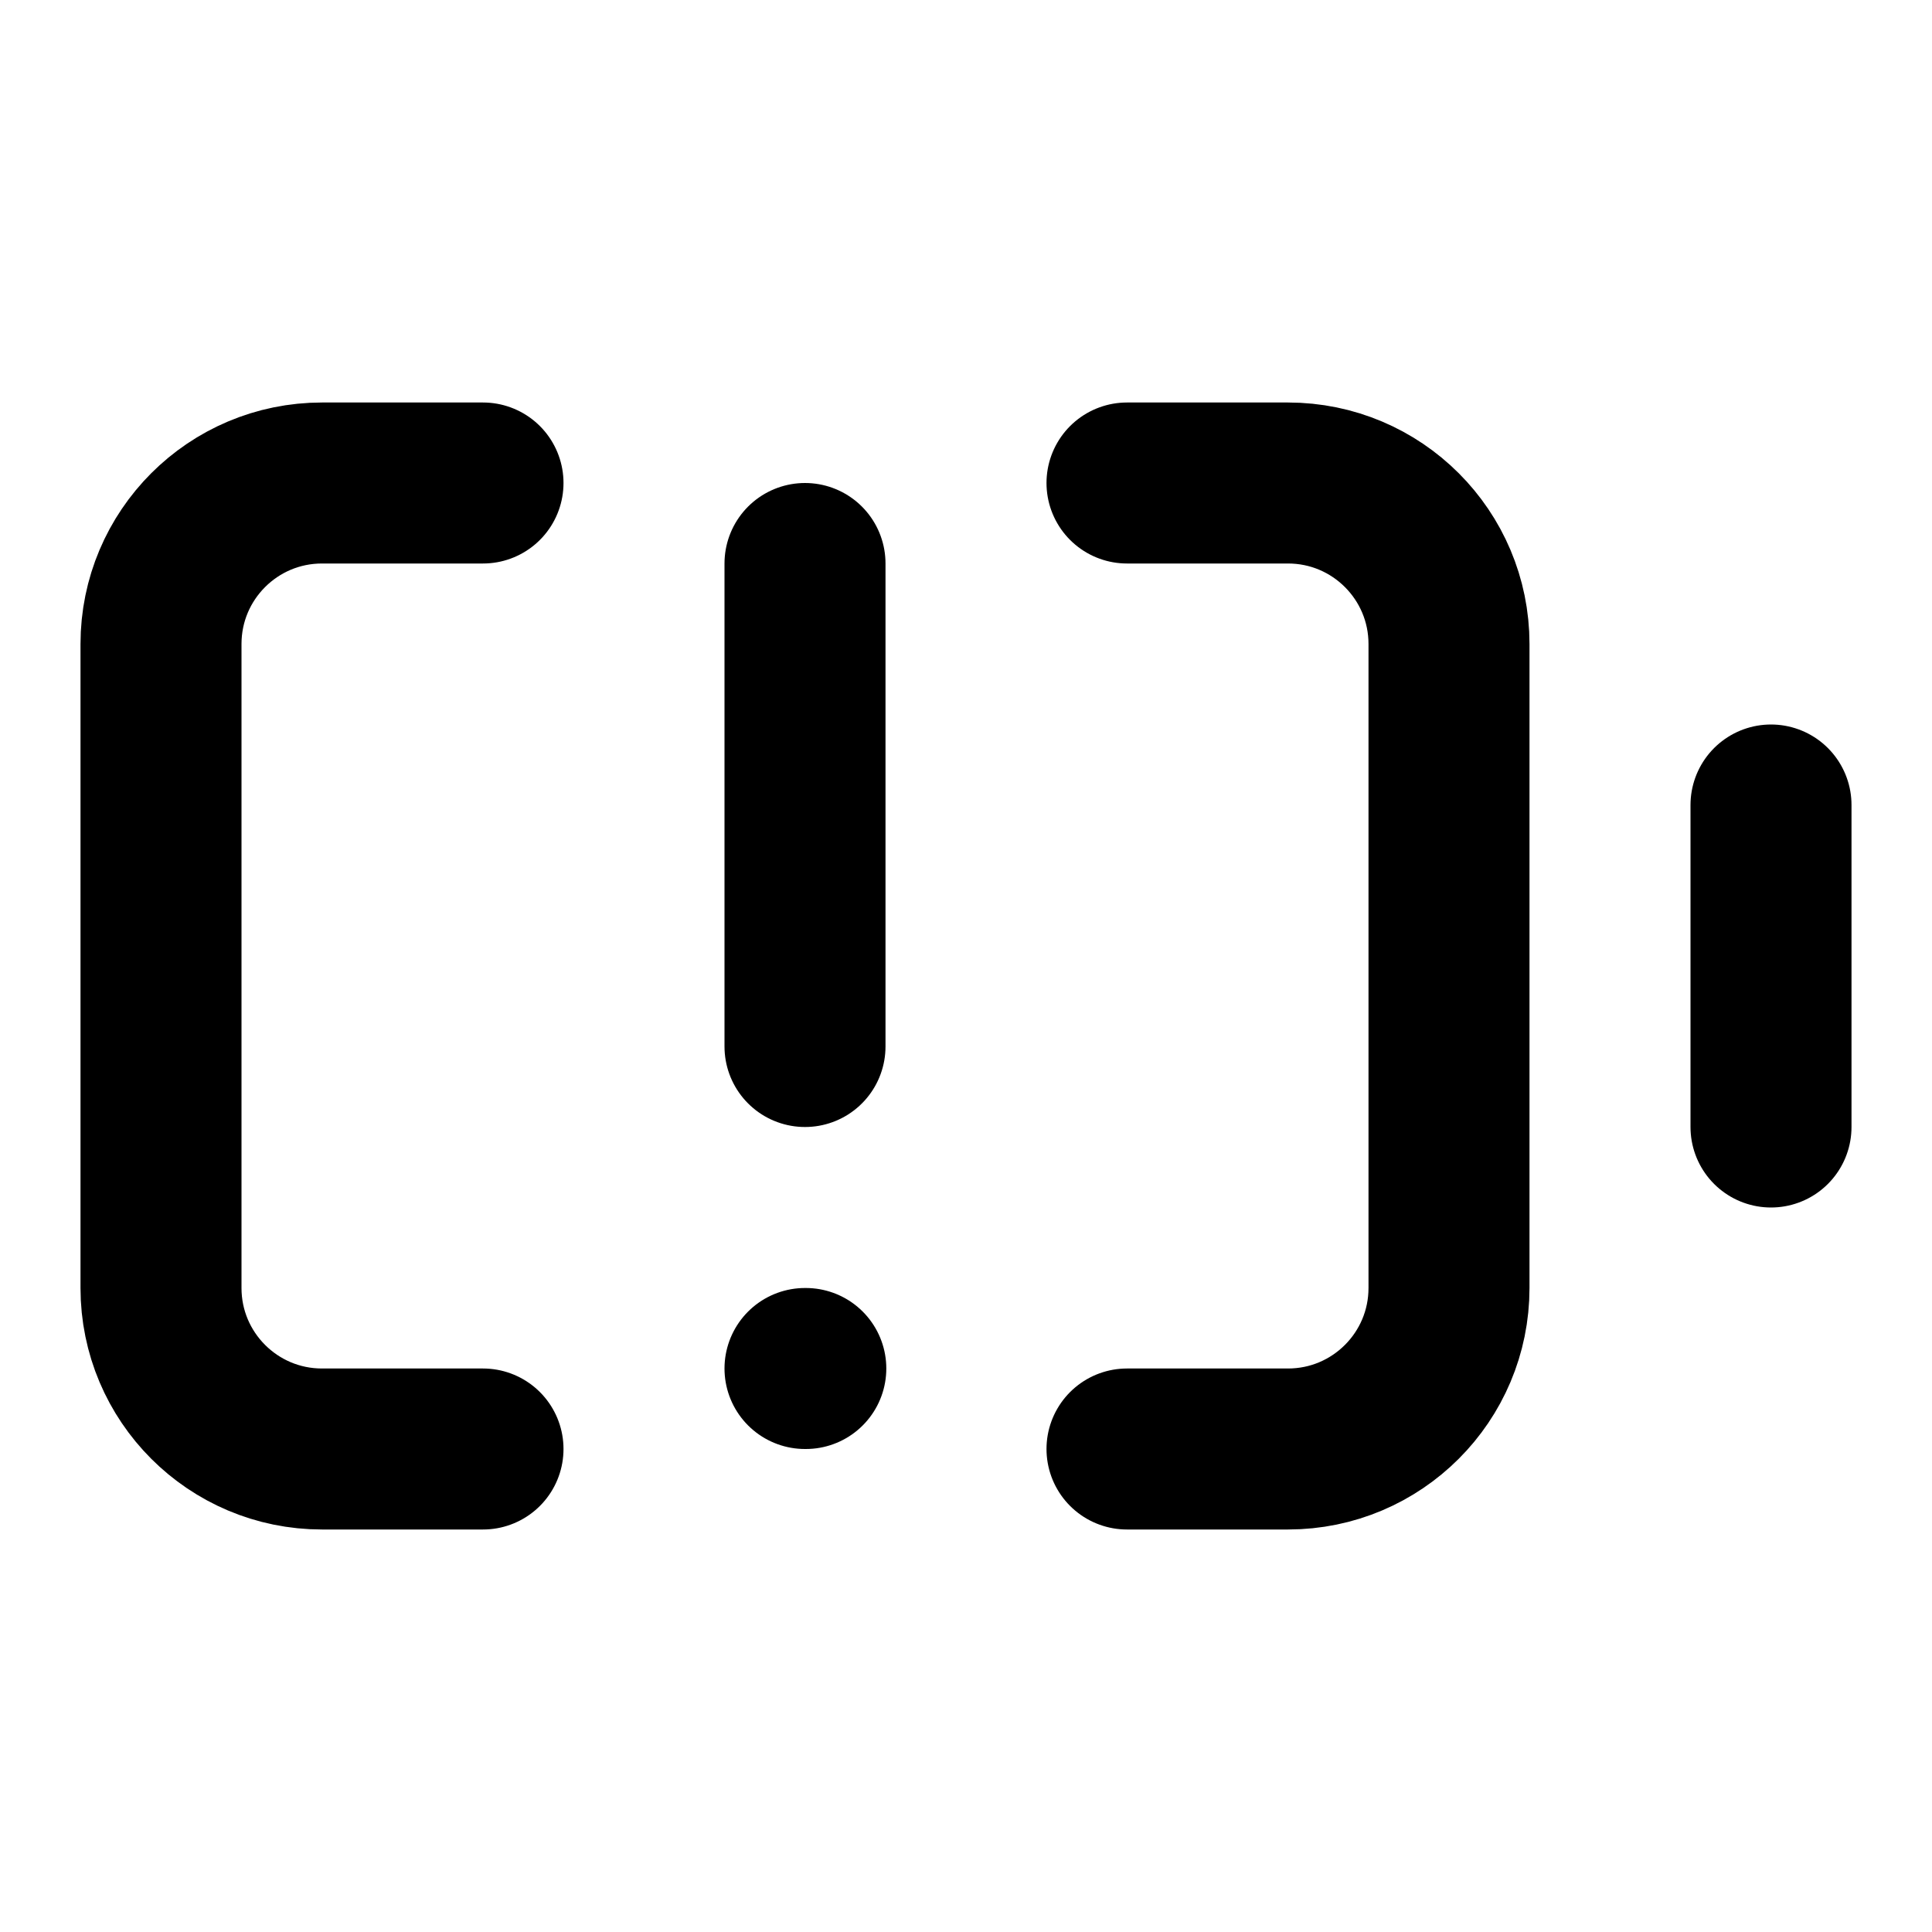
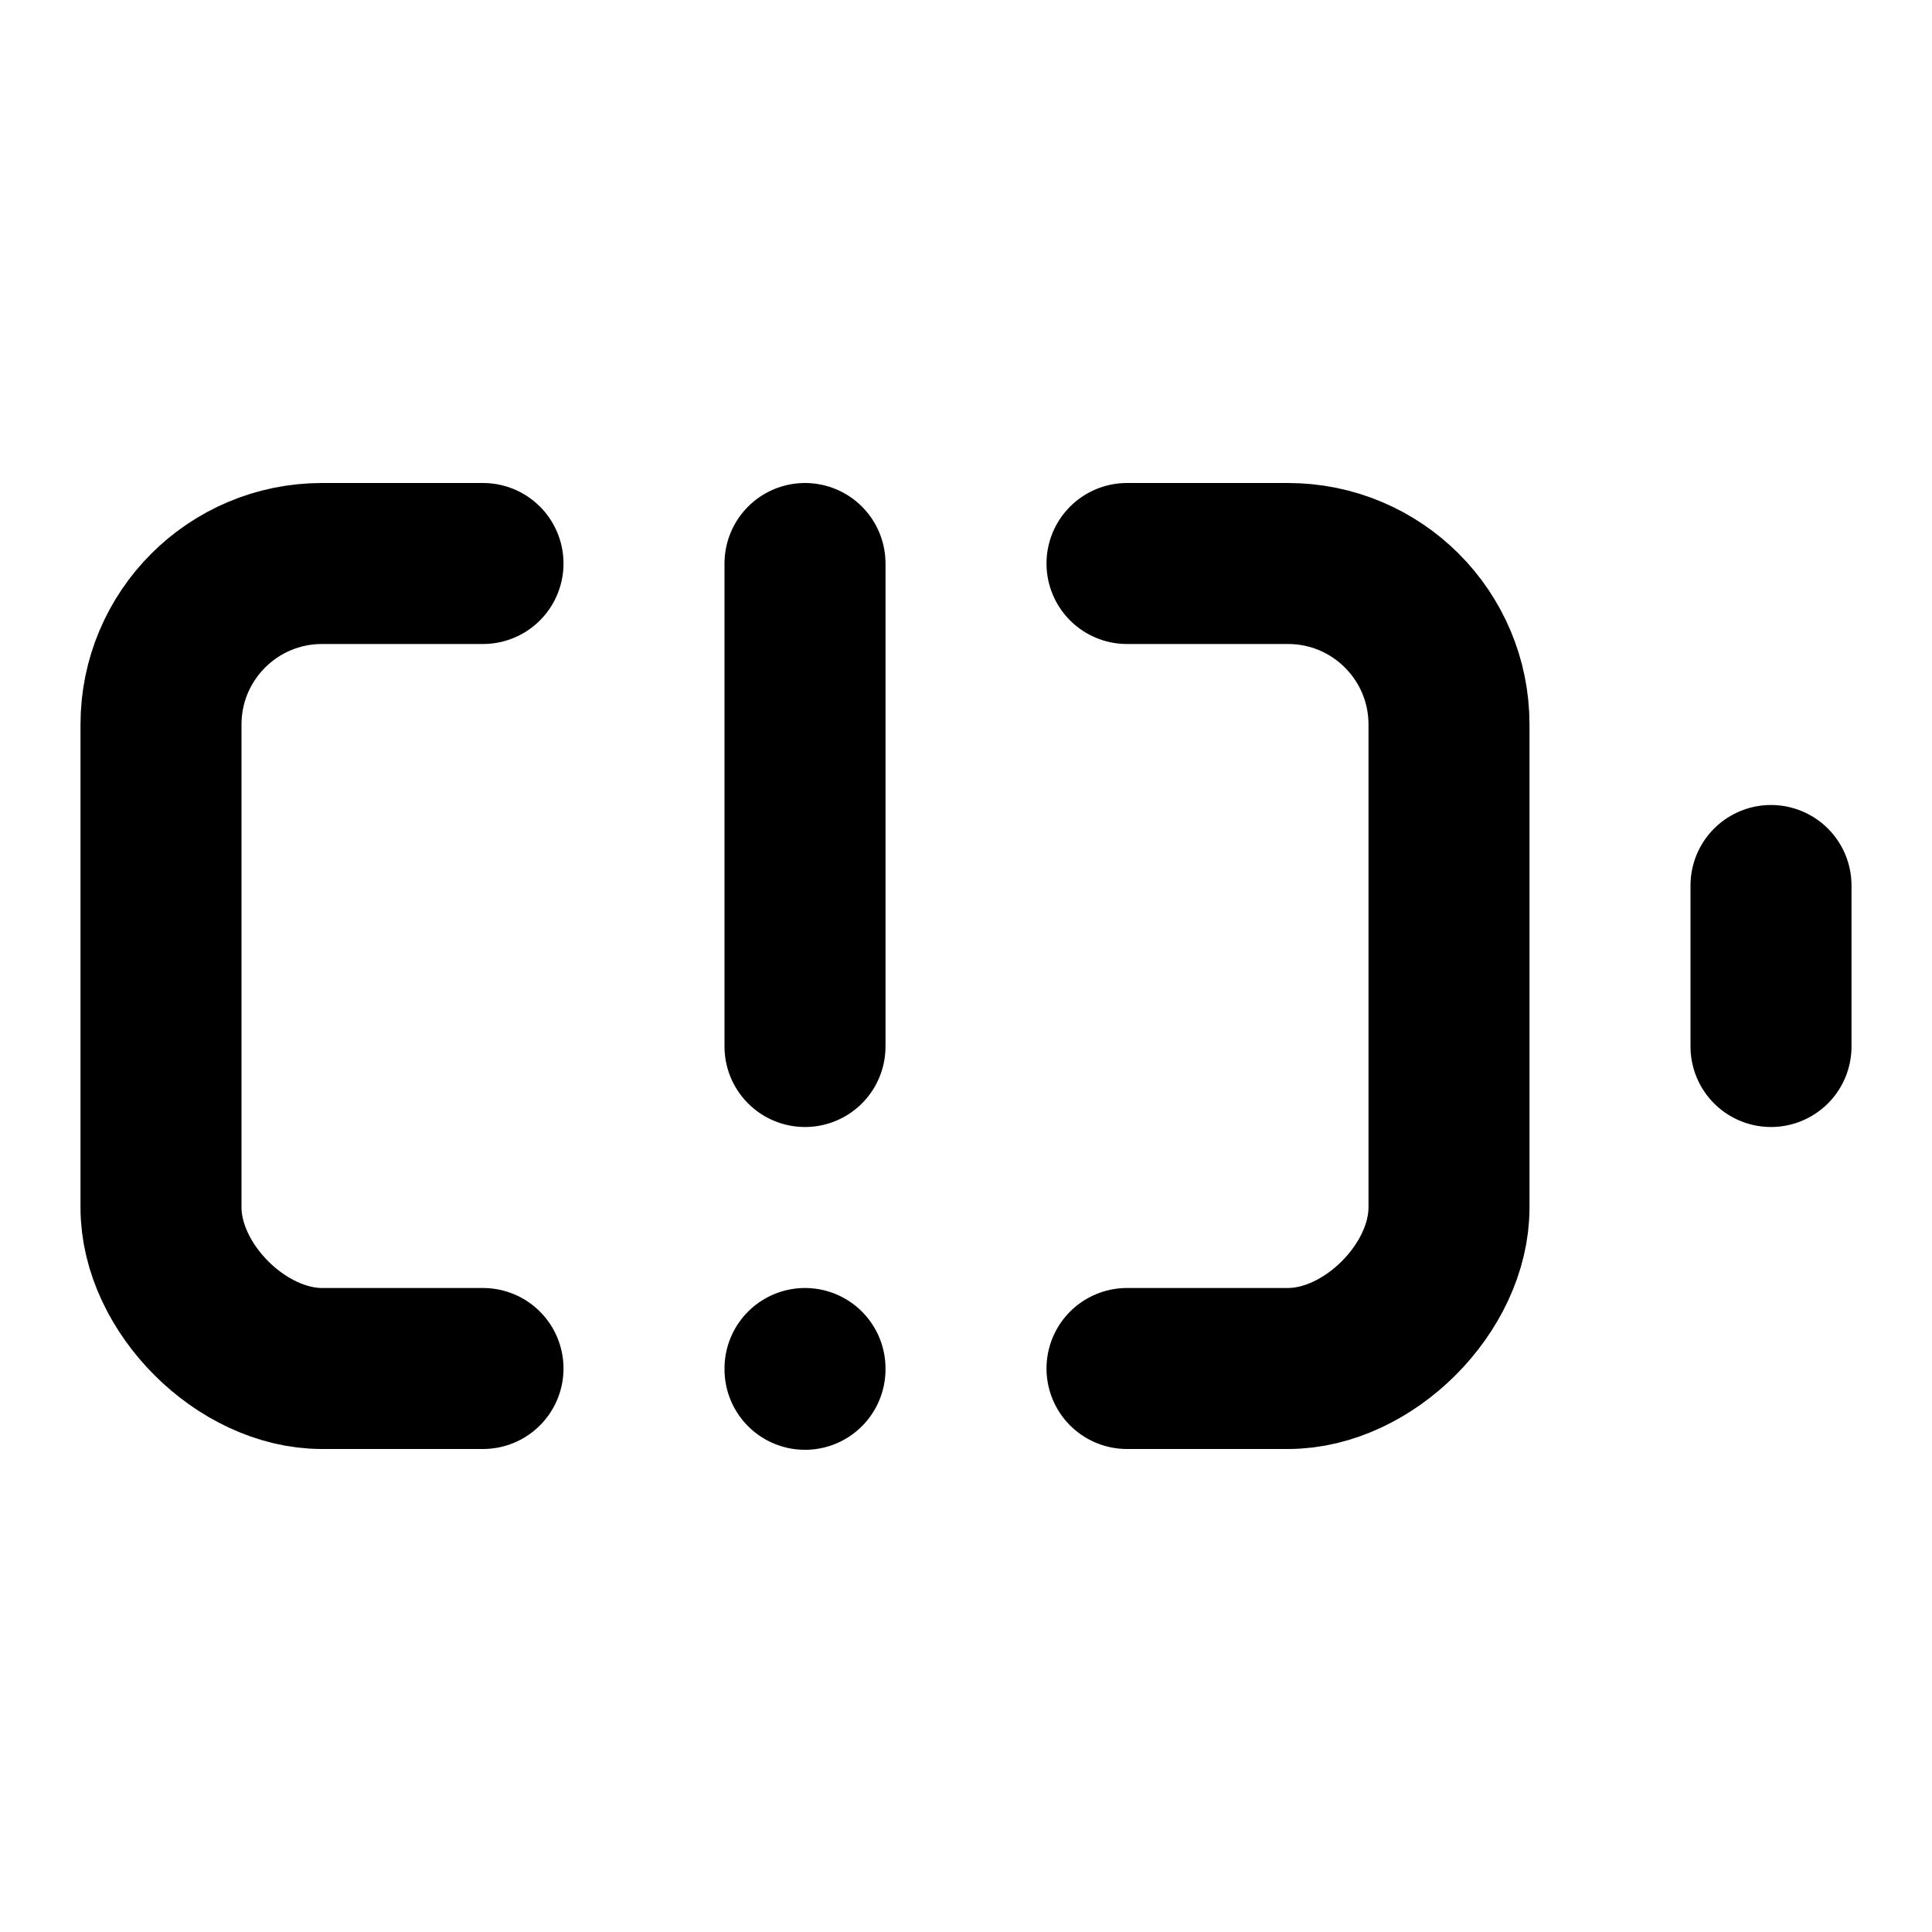
- <svg xmlns="http://www.w3.org/2000/svg" width="24" height="24" viewBox="0 0 24 24" fill="none" stroke="currentColor" stroke-width="2" stroke-linecap="round" stroke-linejoin="round" class="lucide lucide-battery-warning-icon lucide-battery-warning">
-   <path d="M10 17h.01" />
-   <path d="M10 7v6" />
-   <path d="M14 6h2a2 2 0 0 1 2 2v8a2 2 0 0 1-2 2h-2" />
-   <path d="M22 14v-4" />
-   <path d="M6 18H4a2 2 0 0 1-2-2V8a2 2 0 0 1 2-2h2" />
+ <svg xmlns="http://www.w3.org/2000/svg" width="24" height="24" viewBox="0 0 24 24" fill="none" stroke="currentColor" stroke-width="2" stroke-linecap="round" stroke-linejoin="round">
+   <path d="M14 7h2a2 2 0 0 1 2 2v6c0 1-1 2-2 2h-2" />
+   <path d="M6 7H4a2 2 0 0 0-2 2v6c0 1 1 2 2 2h2" />
+   <line x1="22" x2="22" y1="11" y2="13" />
+   <line x1="10" x2="10" y1="7" y2="13" />
+   <line x1="10" x2="10" y1="17" y2="17.01" />
</svg>
